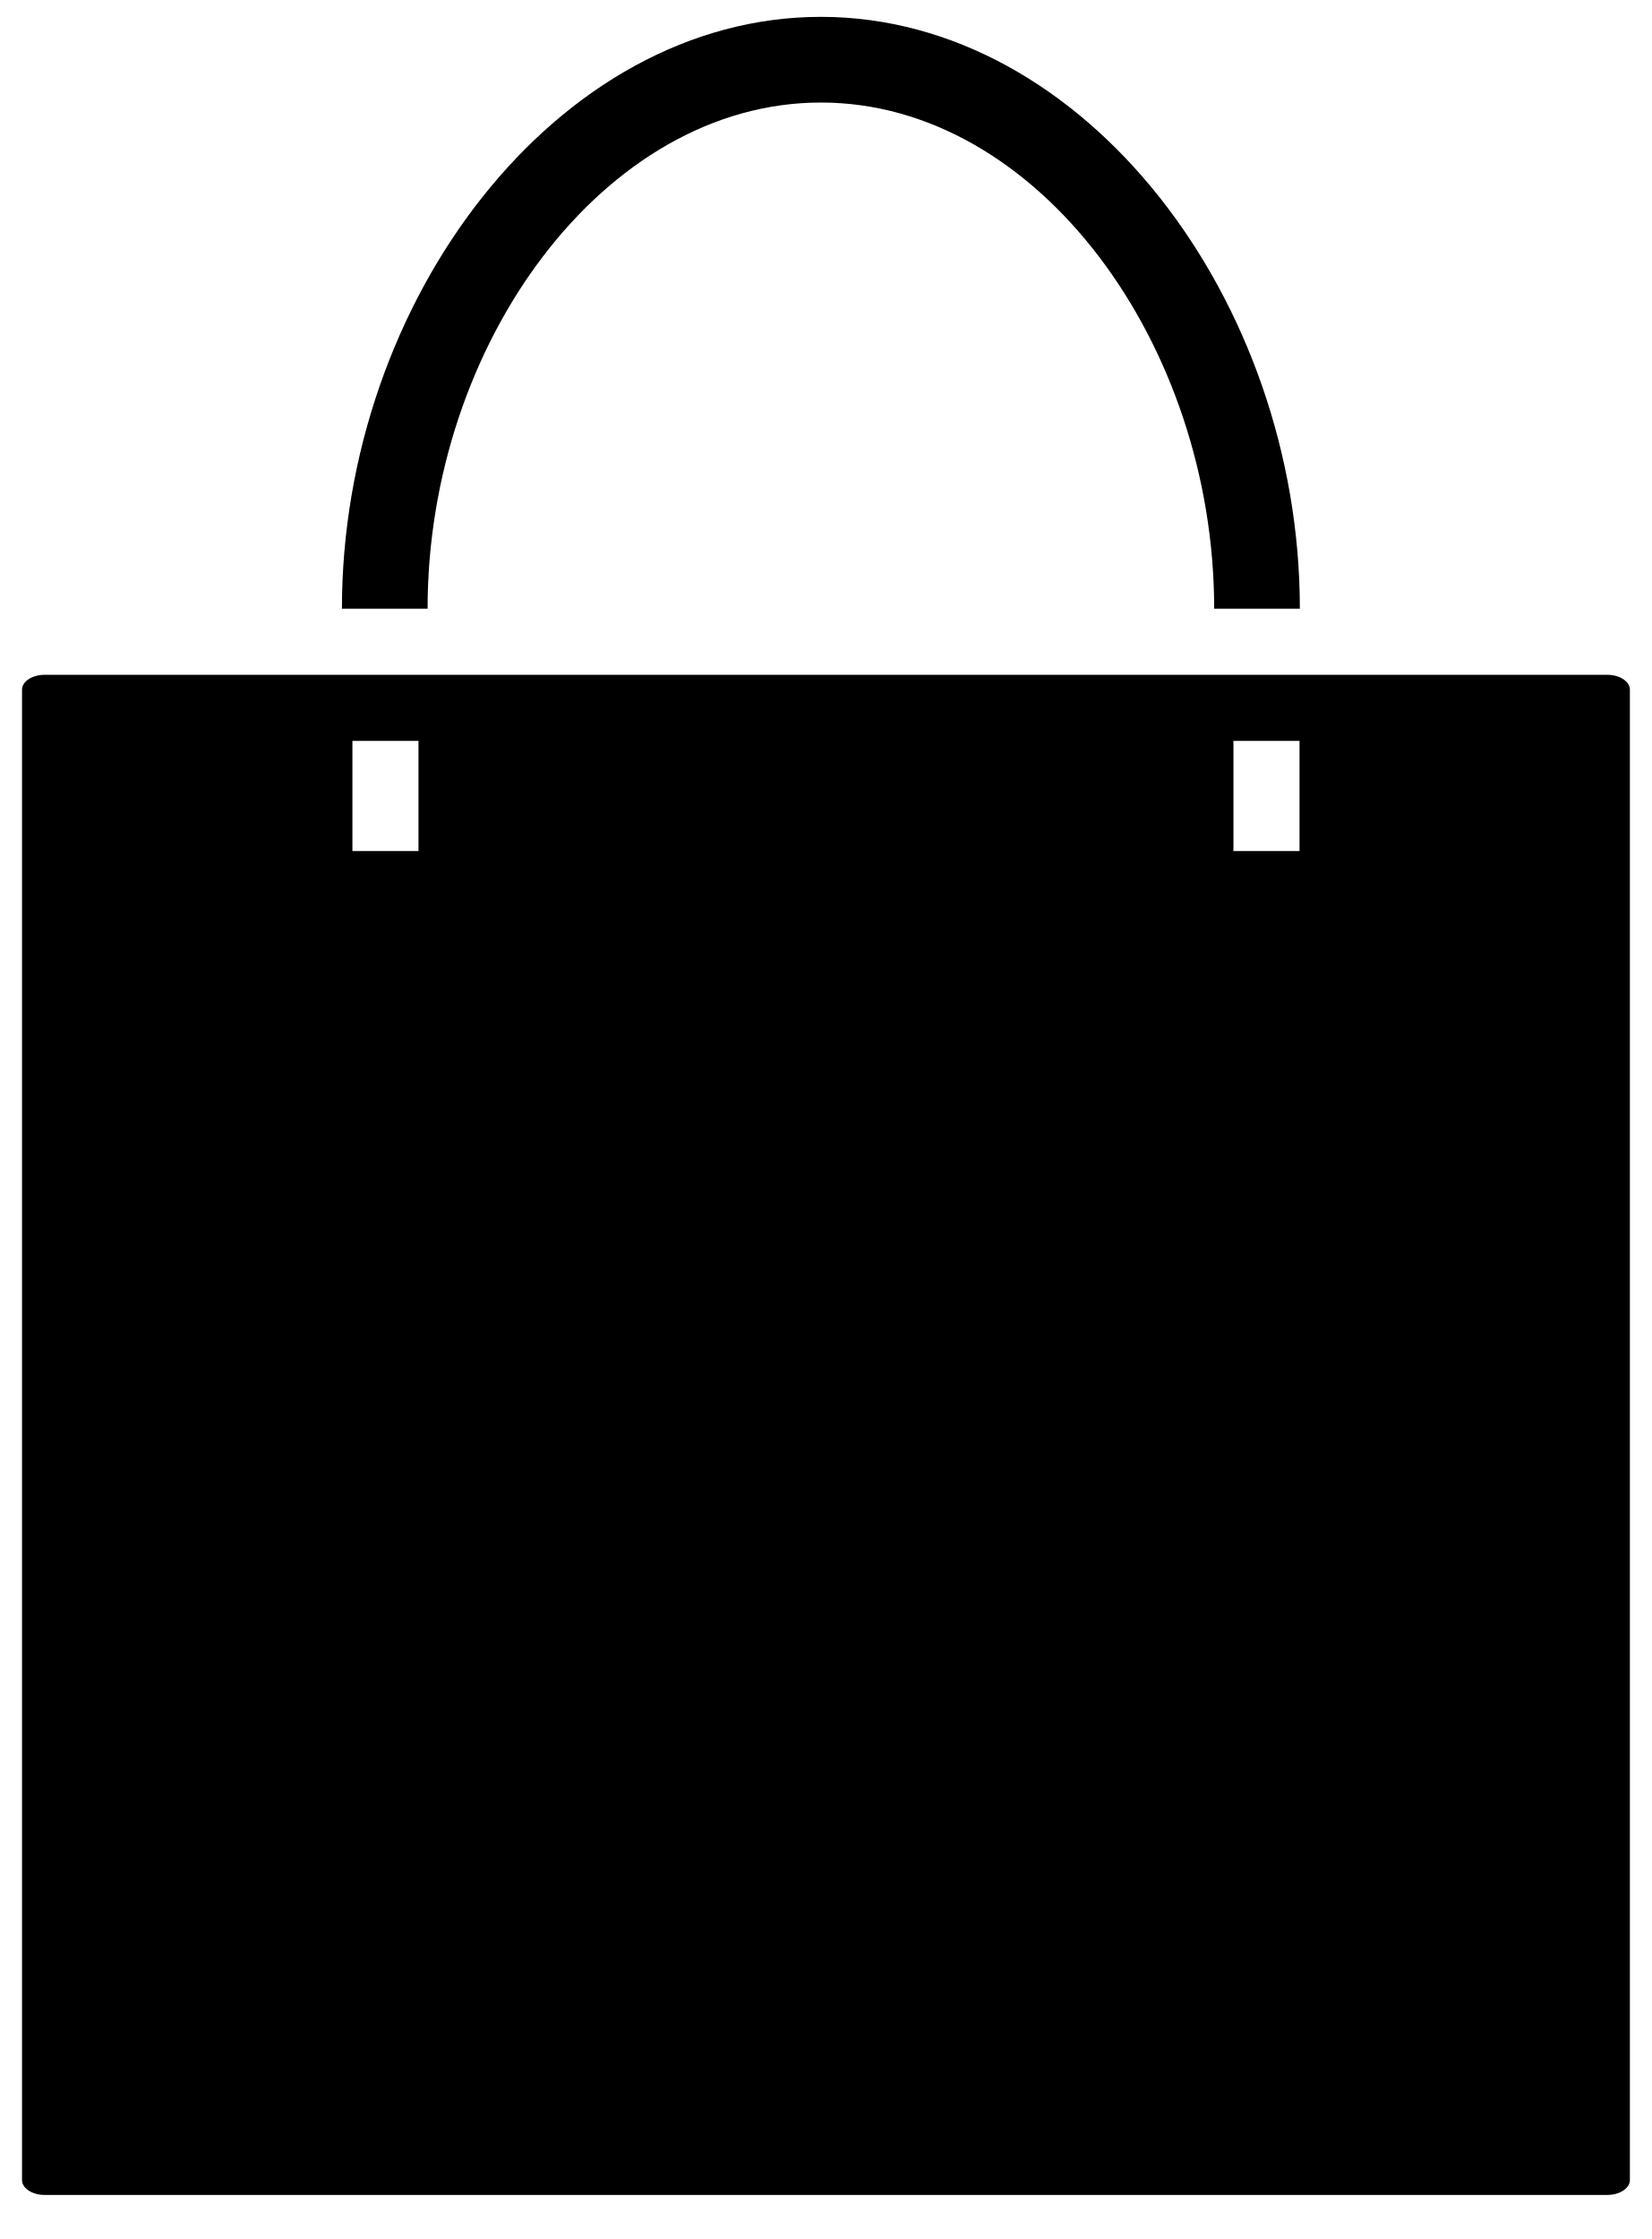
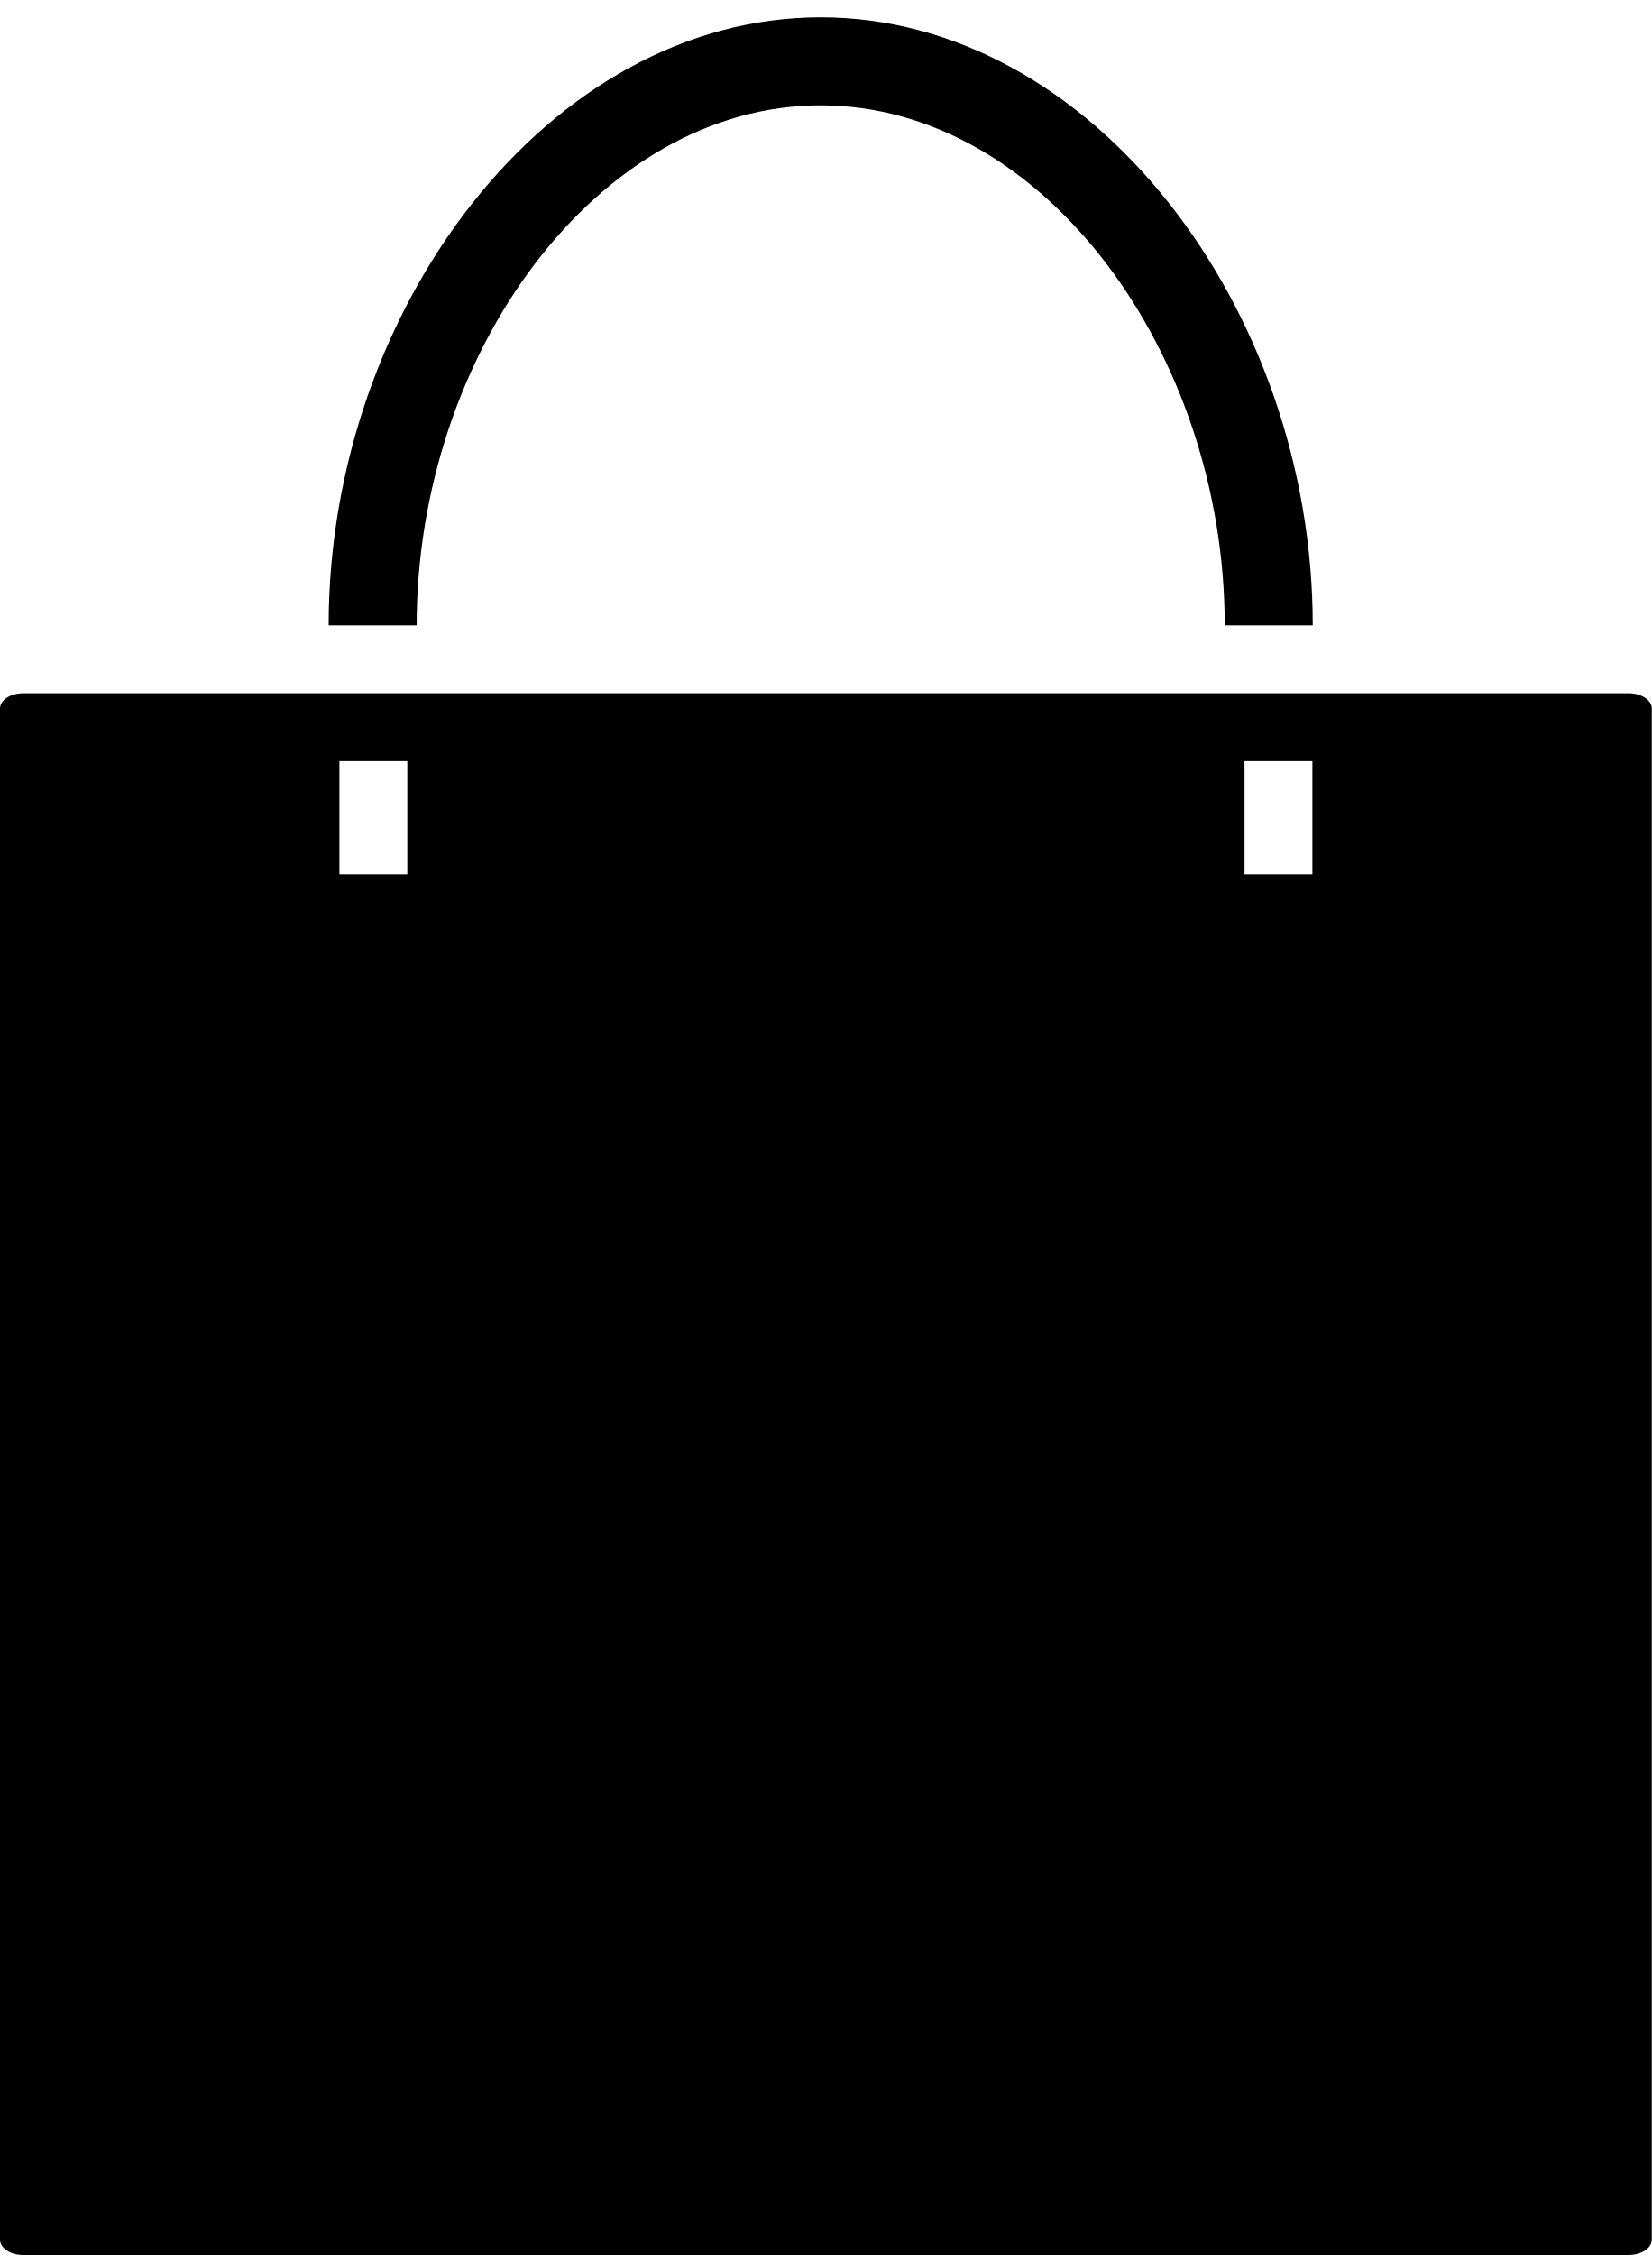
- <svg xmlns="http://www.w3.org/2000/svg" version="1.1" id="Layer_1" x="0px" y="0px" viewBox="0 0 75 101.63" enable-background="new 0 0 75 101.63" xml:space="preserve">
-   <path d="M59.015,27.63h-3.89c0-12-8.01-22.976-17.855-22.976S19.413,15.63,19.413,27.63h-3.889c0-14,9.754-26.865,21.745-26.865  C49.26,0.765,59.015,13.63,59.015,27.63z" />
-   <path d="M74,31.306c0-0.373-0.46-0.676-1.026-0.676H2.026C1.459,30.63,1,30.933,1,31.306v67.648c0,0.373,0.459,0.676,1.026,0.676  h70.947c0.566,0,1.026-0.303,1.026-0.676V31.306z M19,38.63h-3v-5h3V38.63z M59,38.63h-3v-5h3V38.63z" />
+ <svg xmlns="http://www.w3.org/2000/svg" version="1.1" id="Layer_1" x="0px" y="0px" width="402.244px" height="548.979px" viewBox="278.878 0 402.244 548.979" enable-background="new 278.878 0 402.244 548.979" xml:space="preserve">
+   <path d="M598.552,152.247h-21.435c0-66.123-44.137-126.602-98.385-126.602c-54.247,0-98.395,60.479-98.395,126.602h-21.429  c0-77.143,53.746-148.031,119.819-148.031C544.8,4.215,598.552,75.104,598.552,152.247z" />
+   <path d="M681.122,172.502c0-2.056-2.535-3.725-5.653-3.725H284.532c-3.125,0-5.653,1.669-5.653,3.725v372.753  c0,2.056,2.529,3.725,5.653,3.725h390.931c3.119,0,5.653-1.669,5.653-3.725V172.502H681.122z M378.062,212.858h-16.53v-27.551h16.53  V212.858z M598.469,212.858h-16.53v-27.551h16.53V212.858z" />
</svg>
